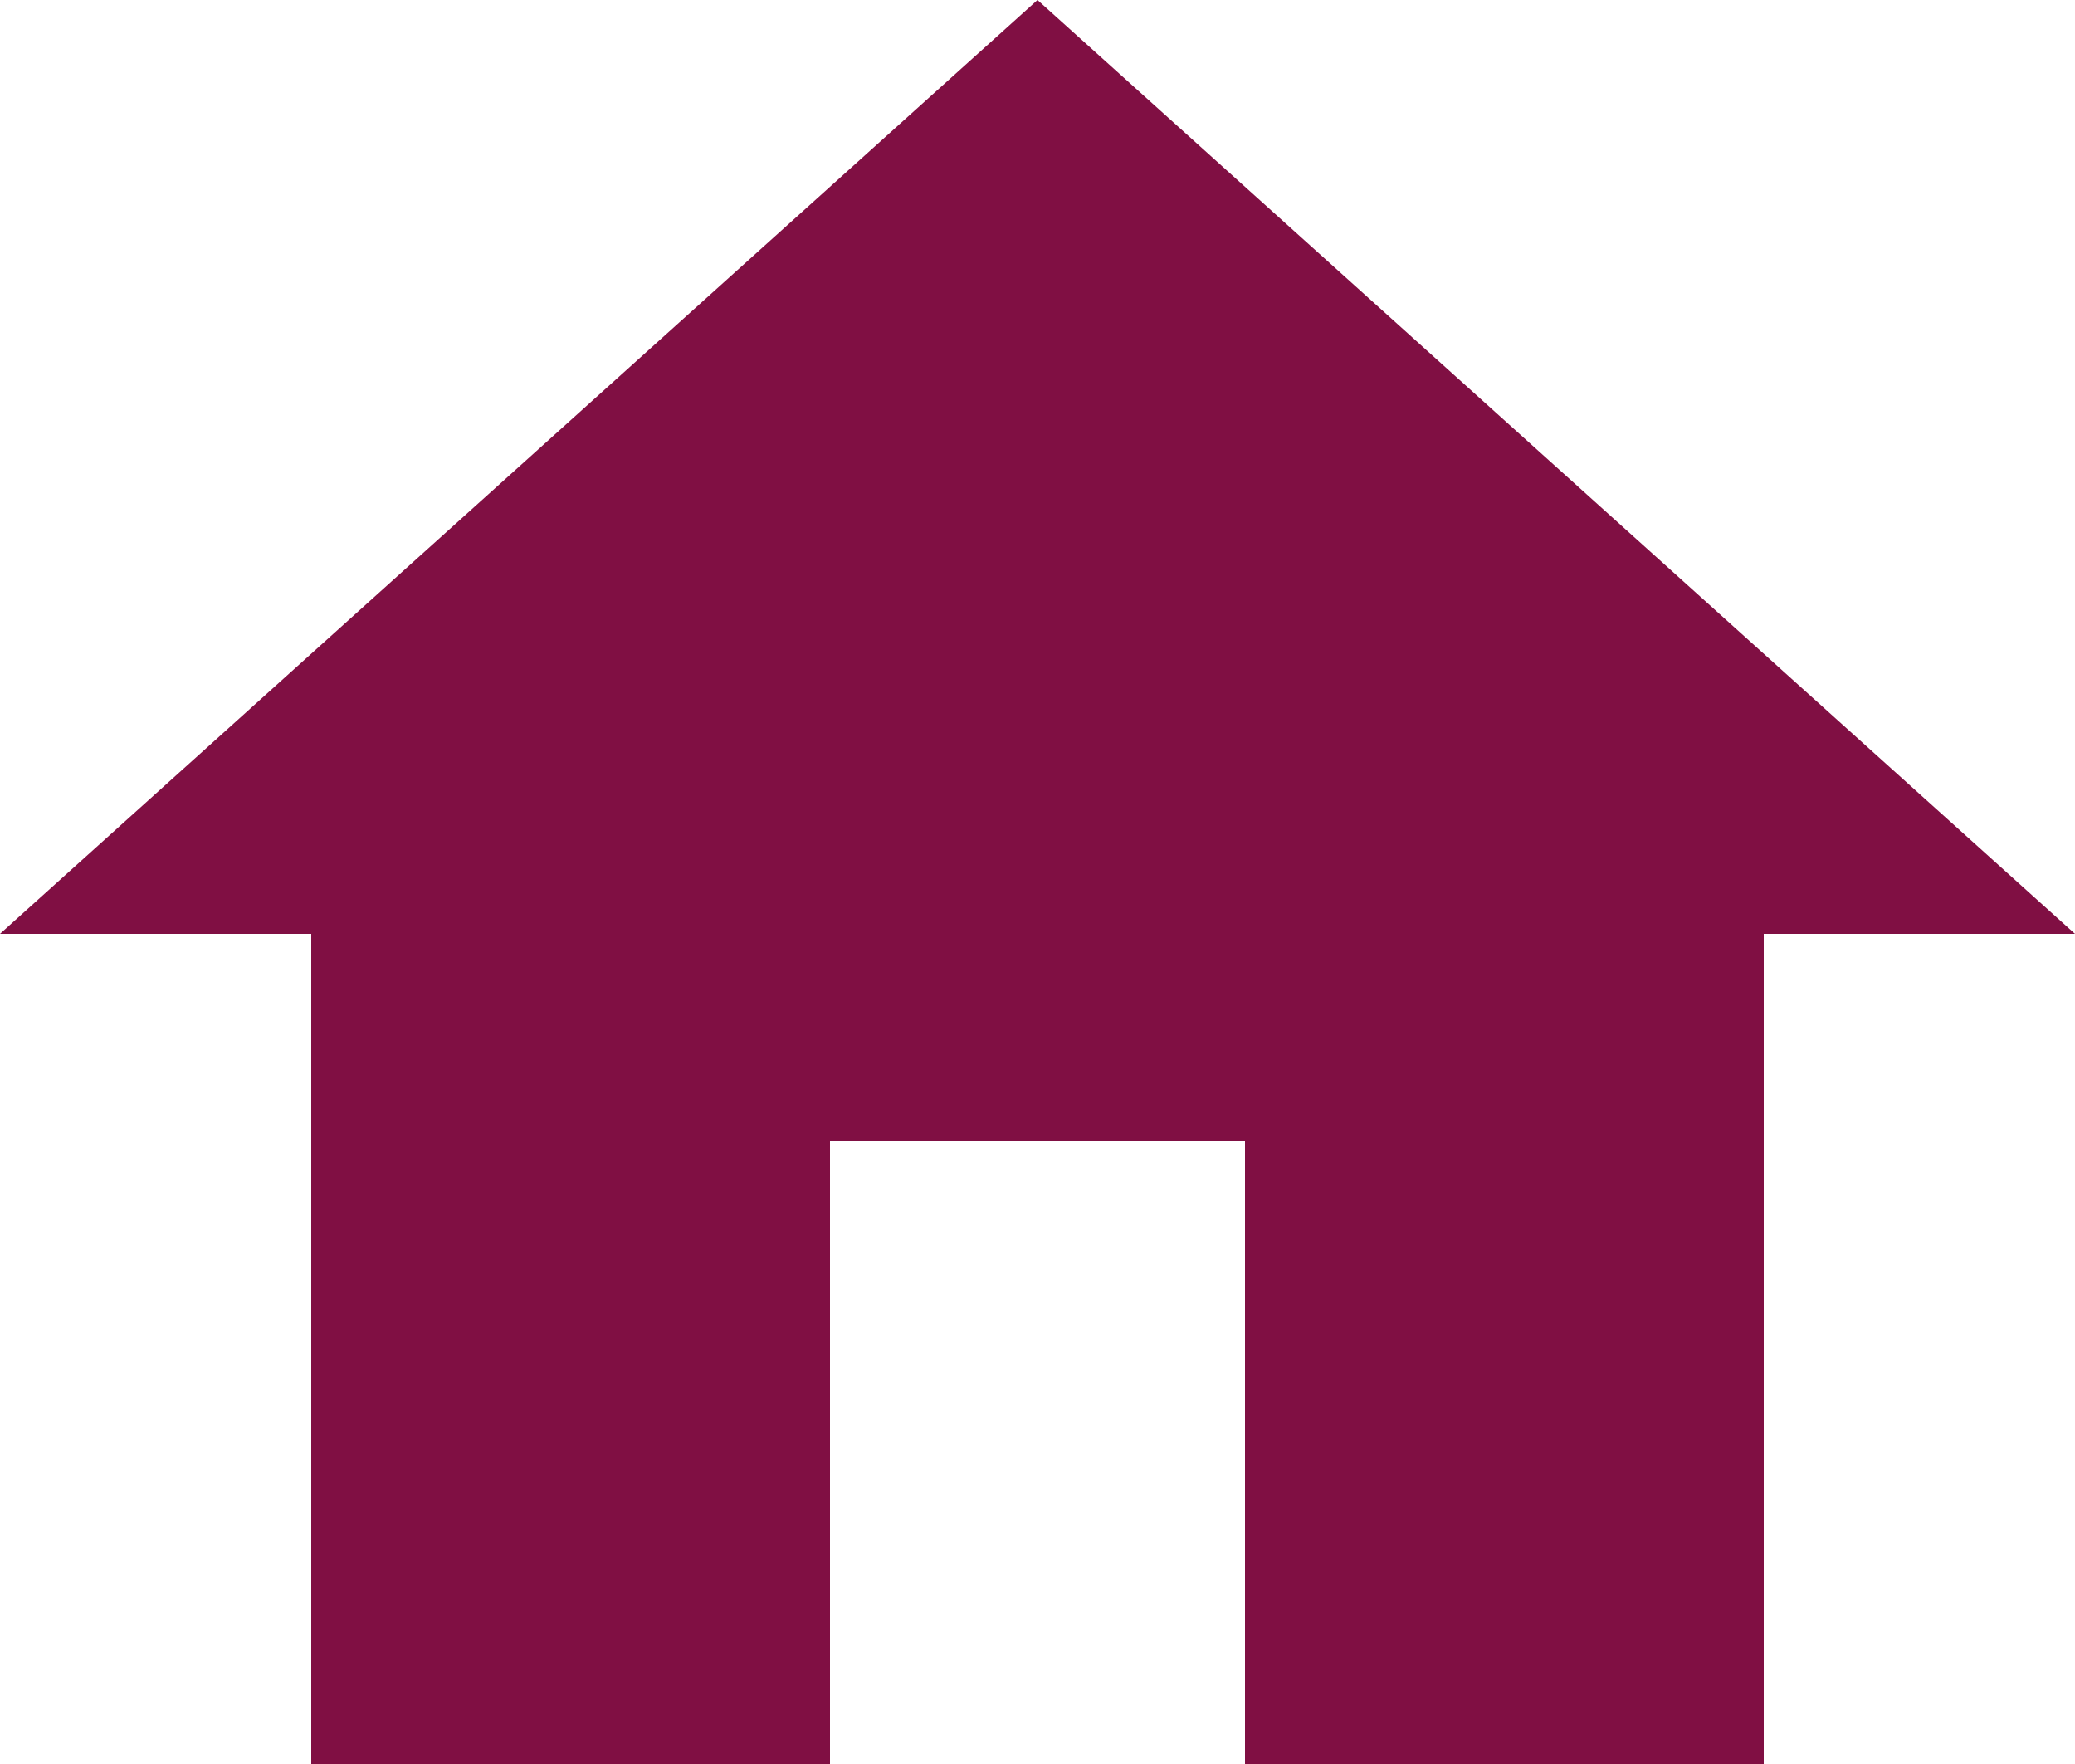
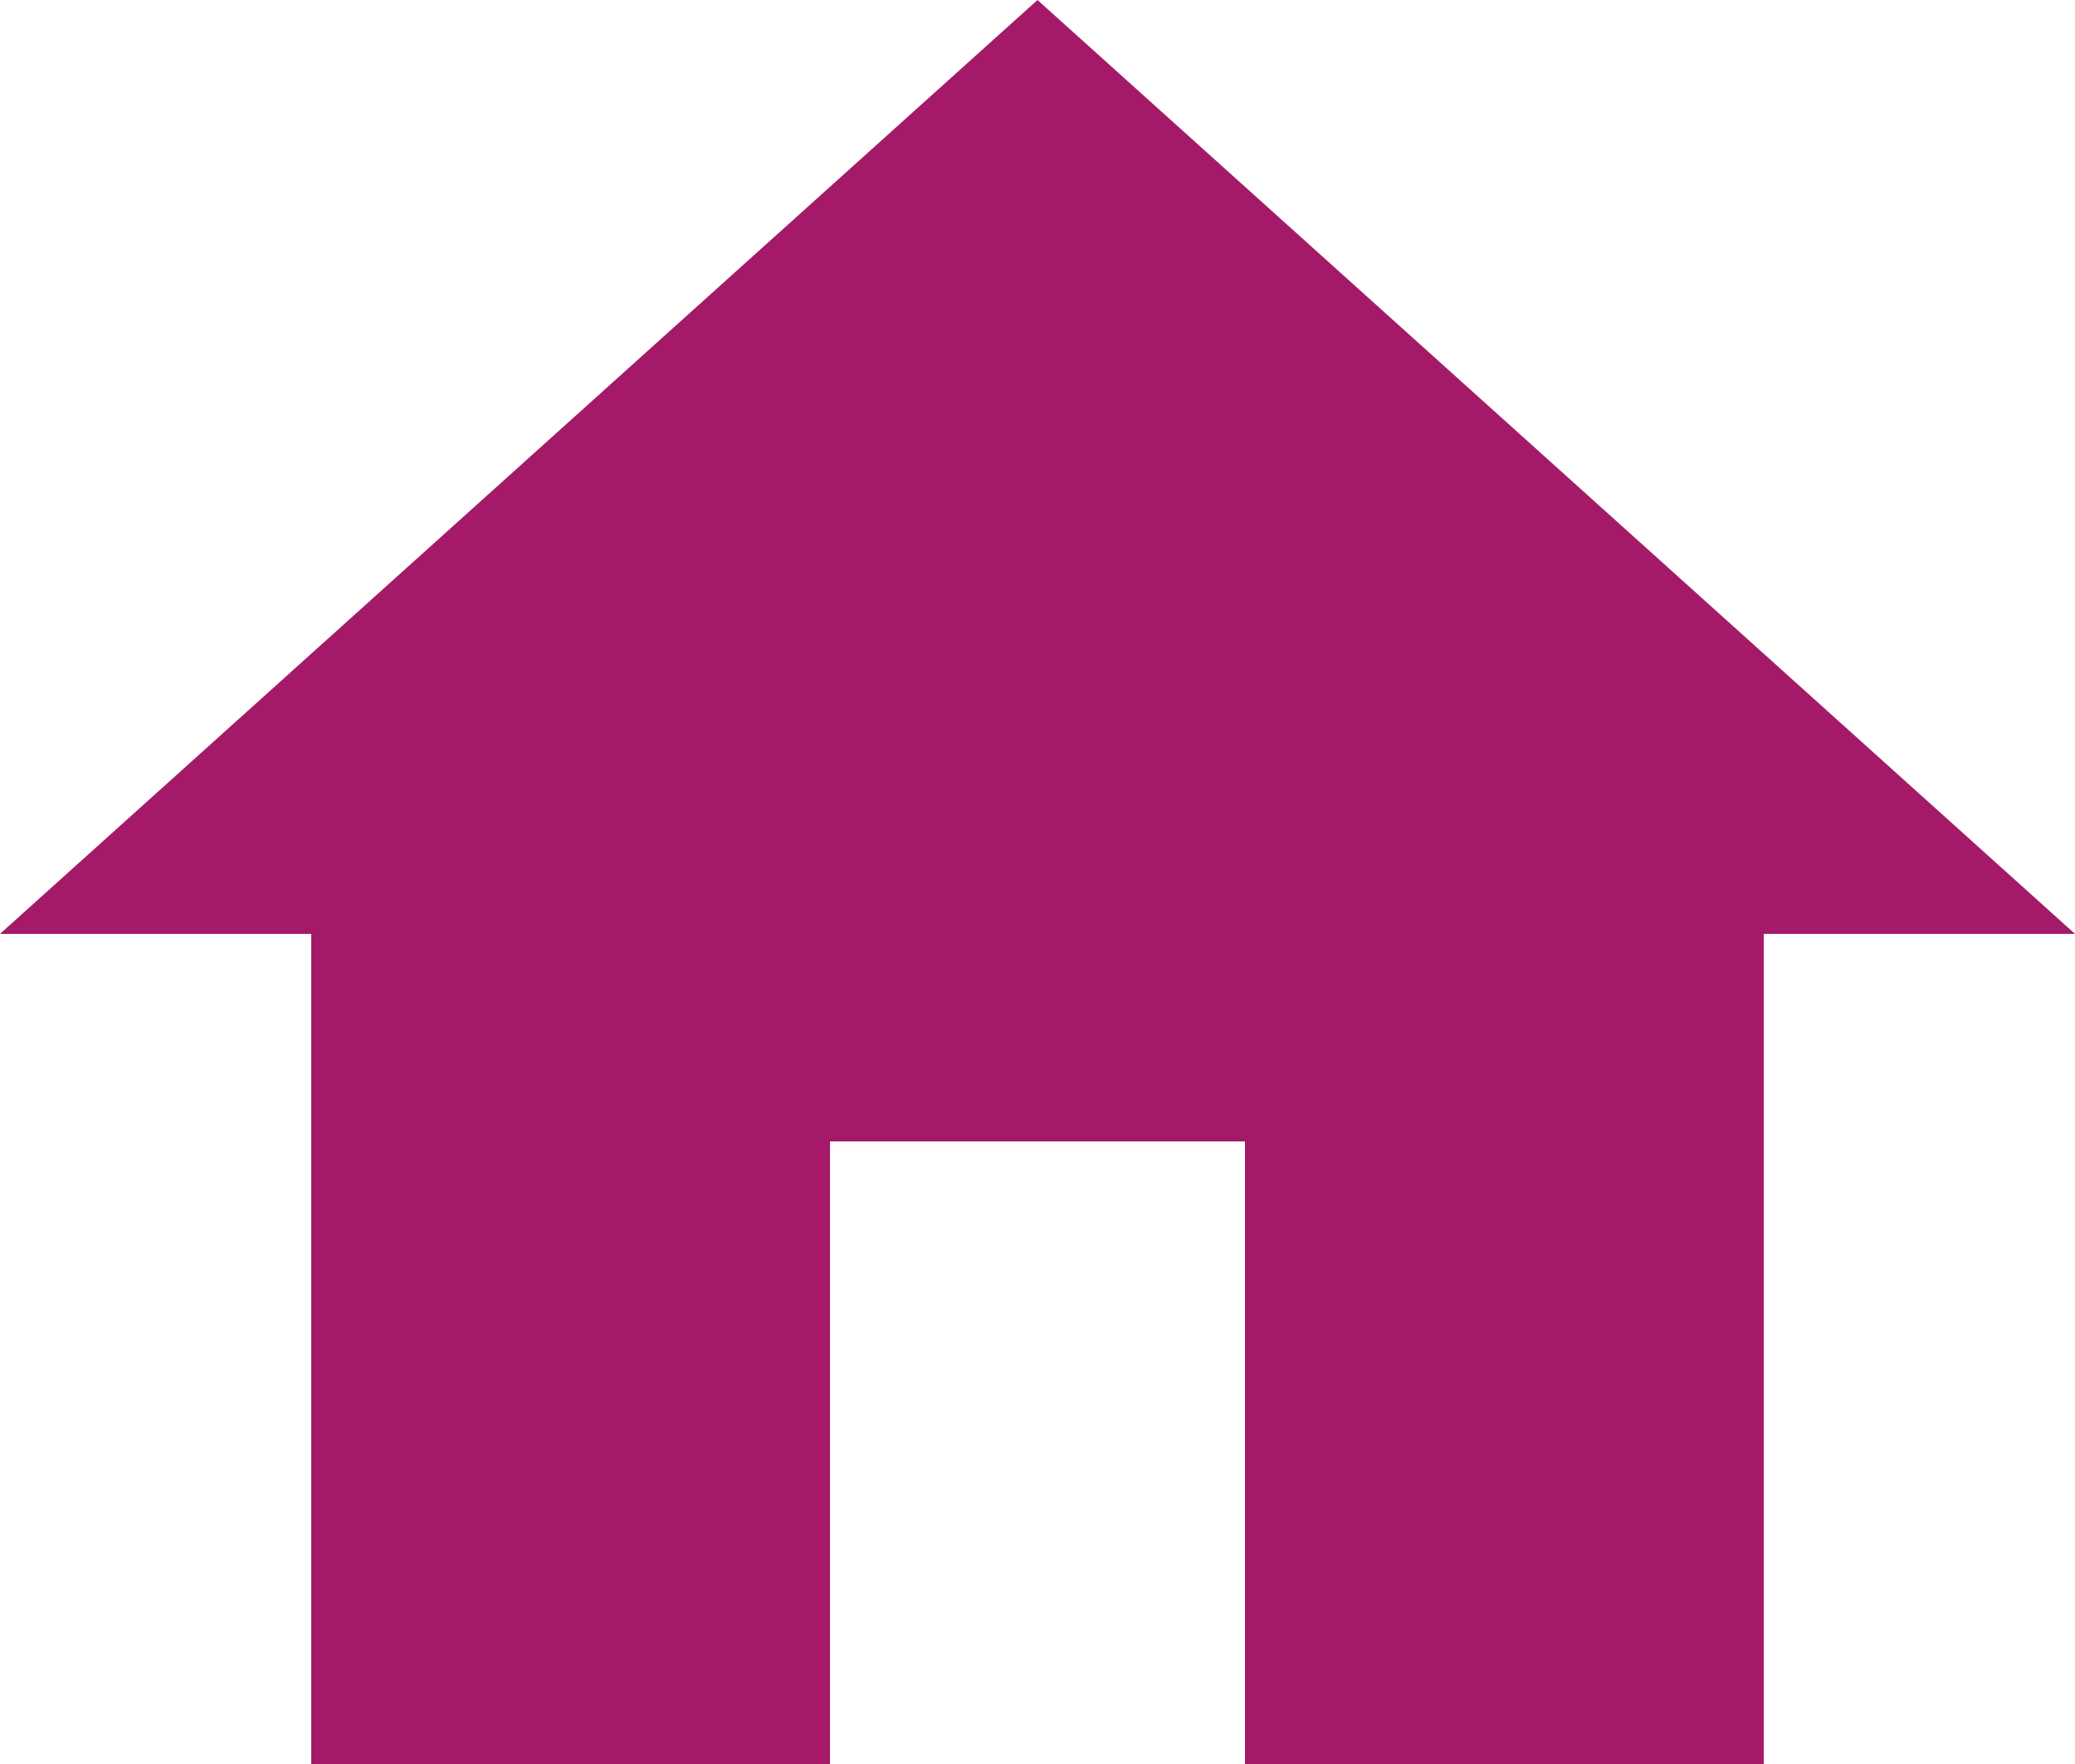
<svg xmlns="http://www.w3.org/2000/svg" width="20px" height="17px" viewBox="0 0 20 17" version="1.1">
  <defs />
  <g id="web" stroke="none" stroke-width="1" fill="none" fill-rule="evenodd">
    <g id="Desktop-HD" transform="translate(-176, -2972)">
      <g id="footer" transform="translate(0, 2853)">
        <g id="Group-12">
          <g id="Group-11" transform="translate(174, 35)">
            <g id="ic_home_black_24px" transform="translate(0, 81)">
-               <polygon id="Shape" fill="#800F43" fill-rule="nonzero" points="10 20 10 14 14 14 14 20 19 20 19 12 22 12 12 3 2 12 5 12 5 20" />
+               <polygon id="Shape" fill="#A41A69" fill-rule="nonzero" points="10 20 10 14 14 14 14 20 19 20 19 12 22 12 12 3 2 12 5 12 5 20" />
              <polygon id="Shape" points="0 0 24 0 24 24 0 24" />
            </g>
          </g>
        </g>
      </g>
    </g>
  </g>
</svg>
